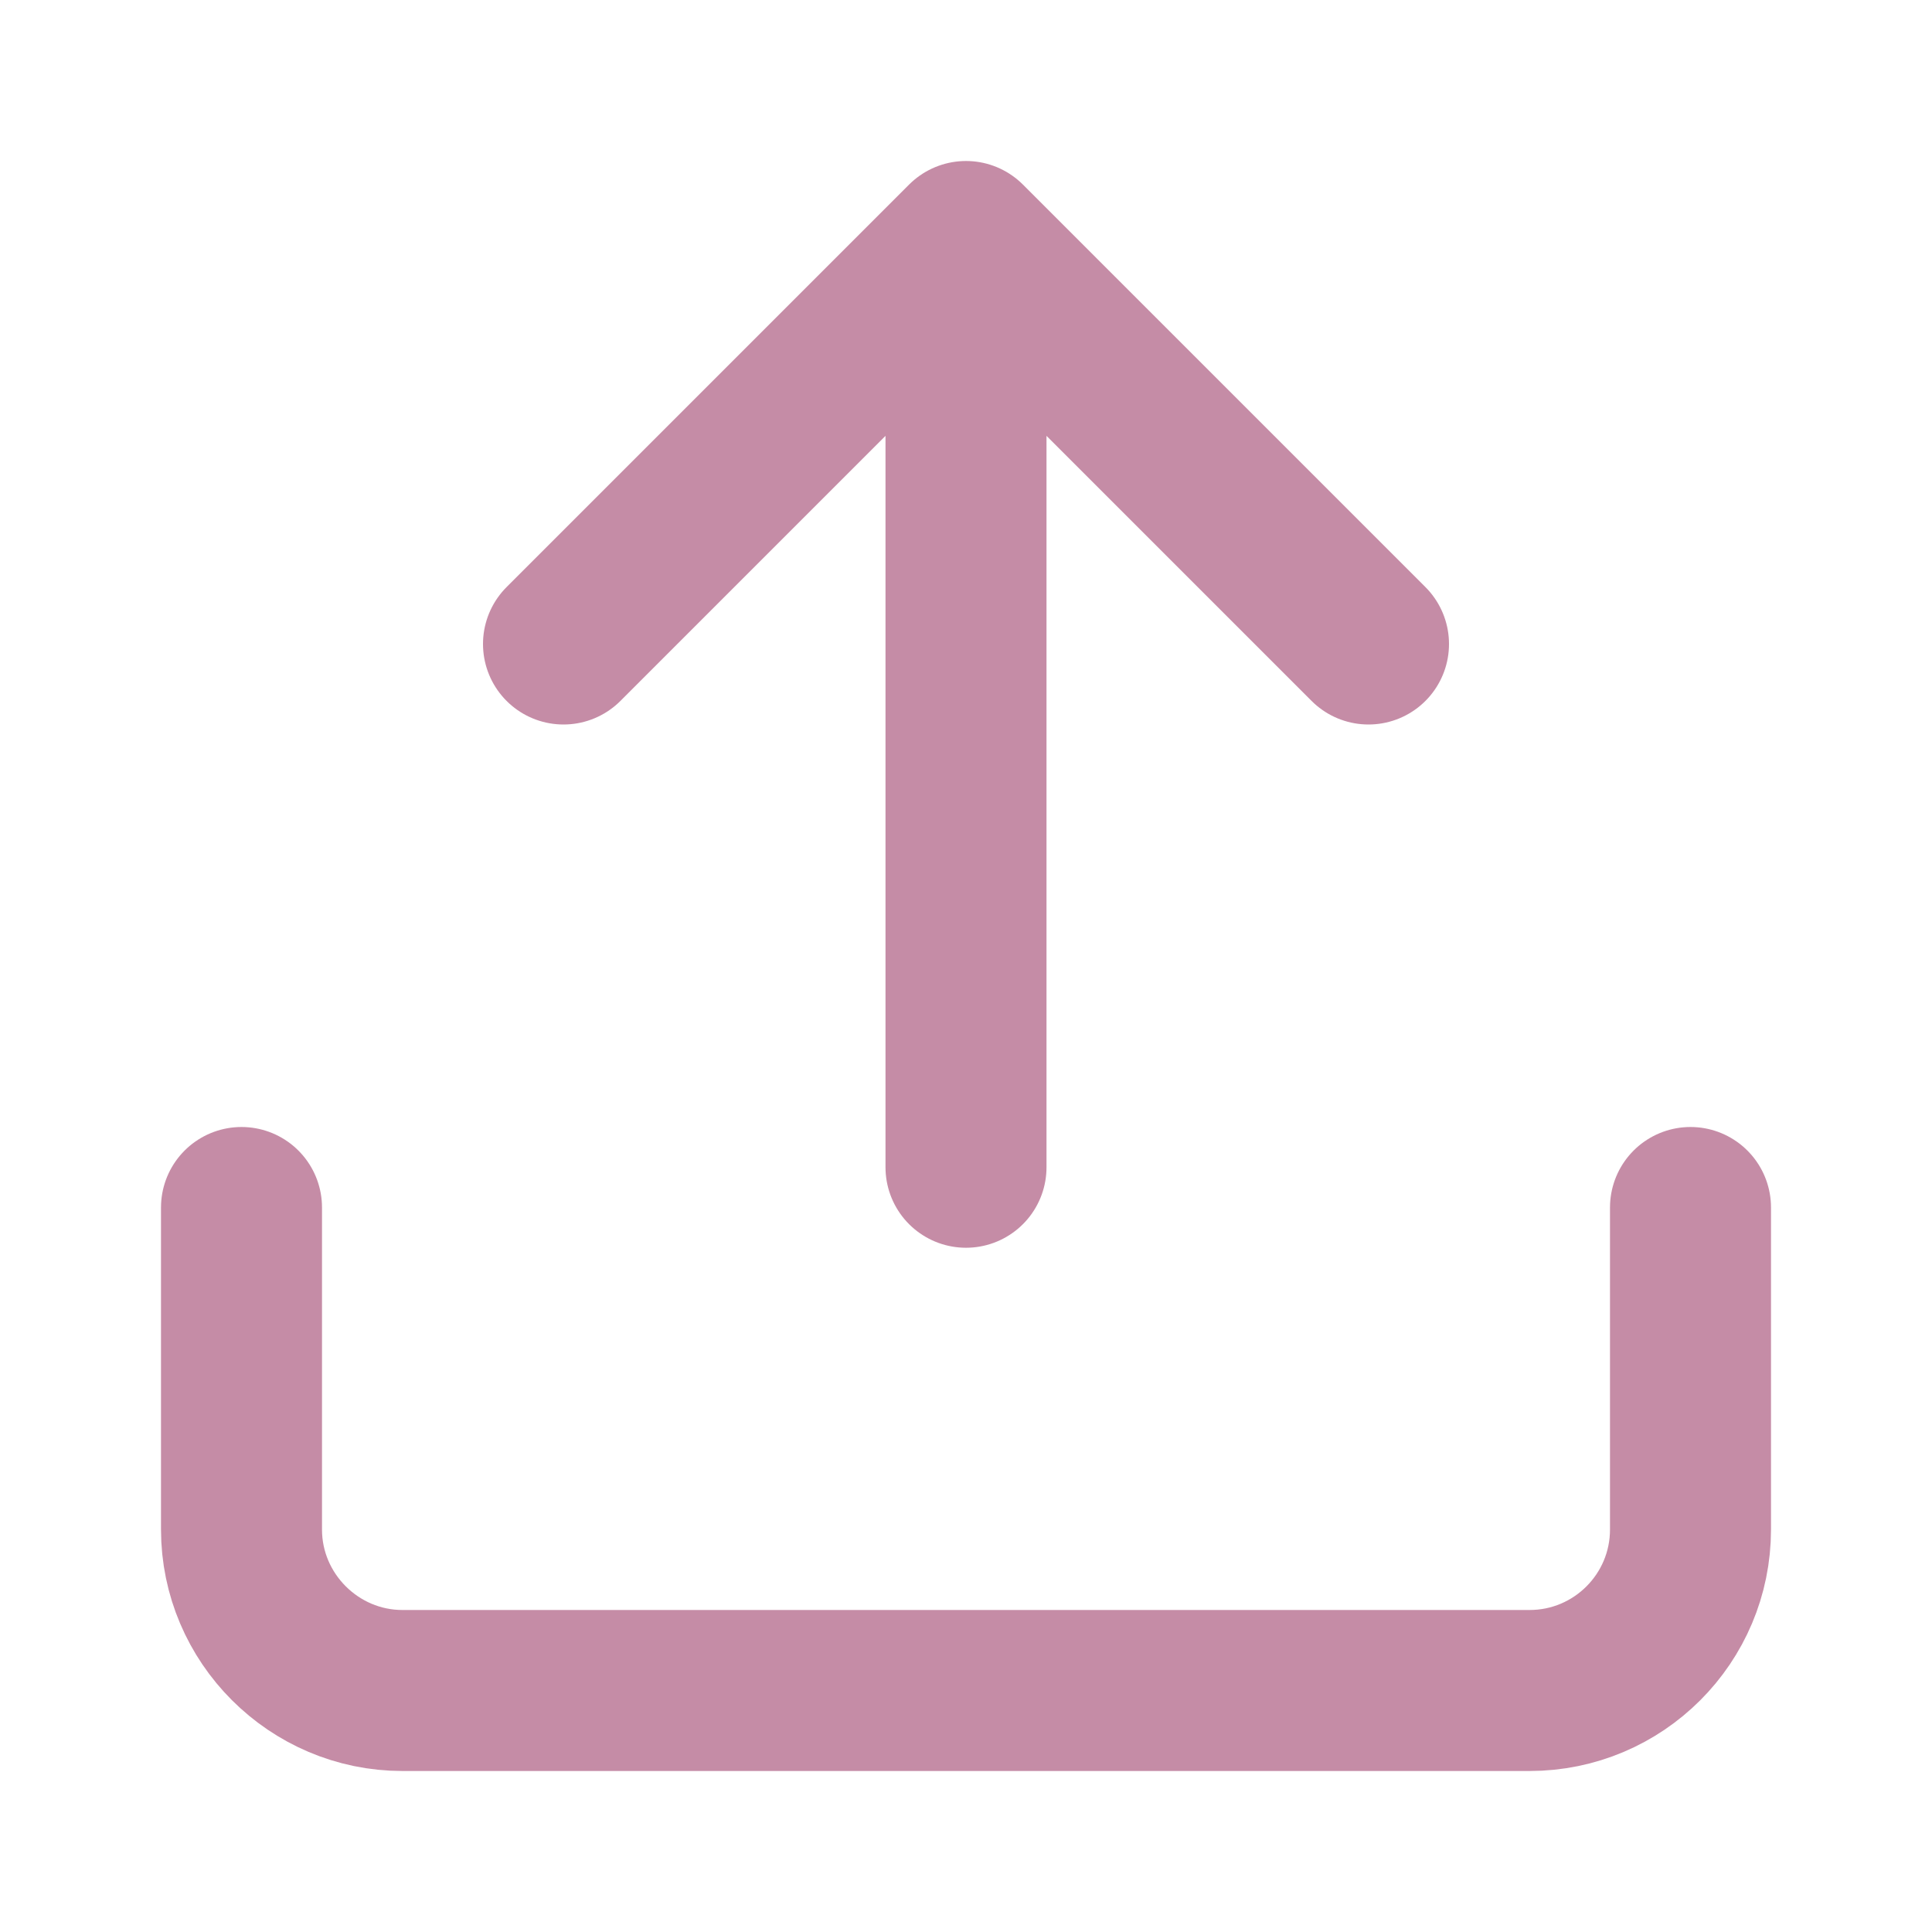
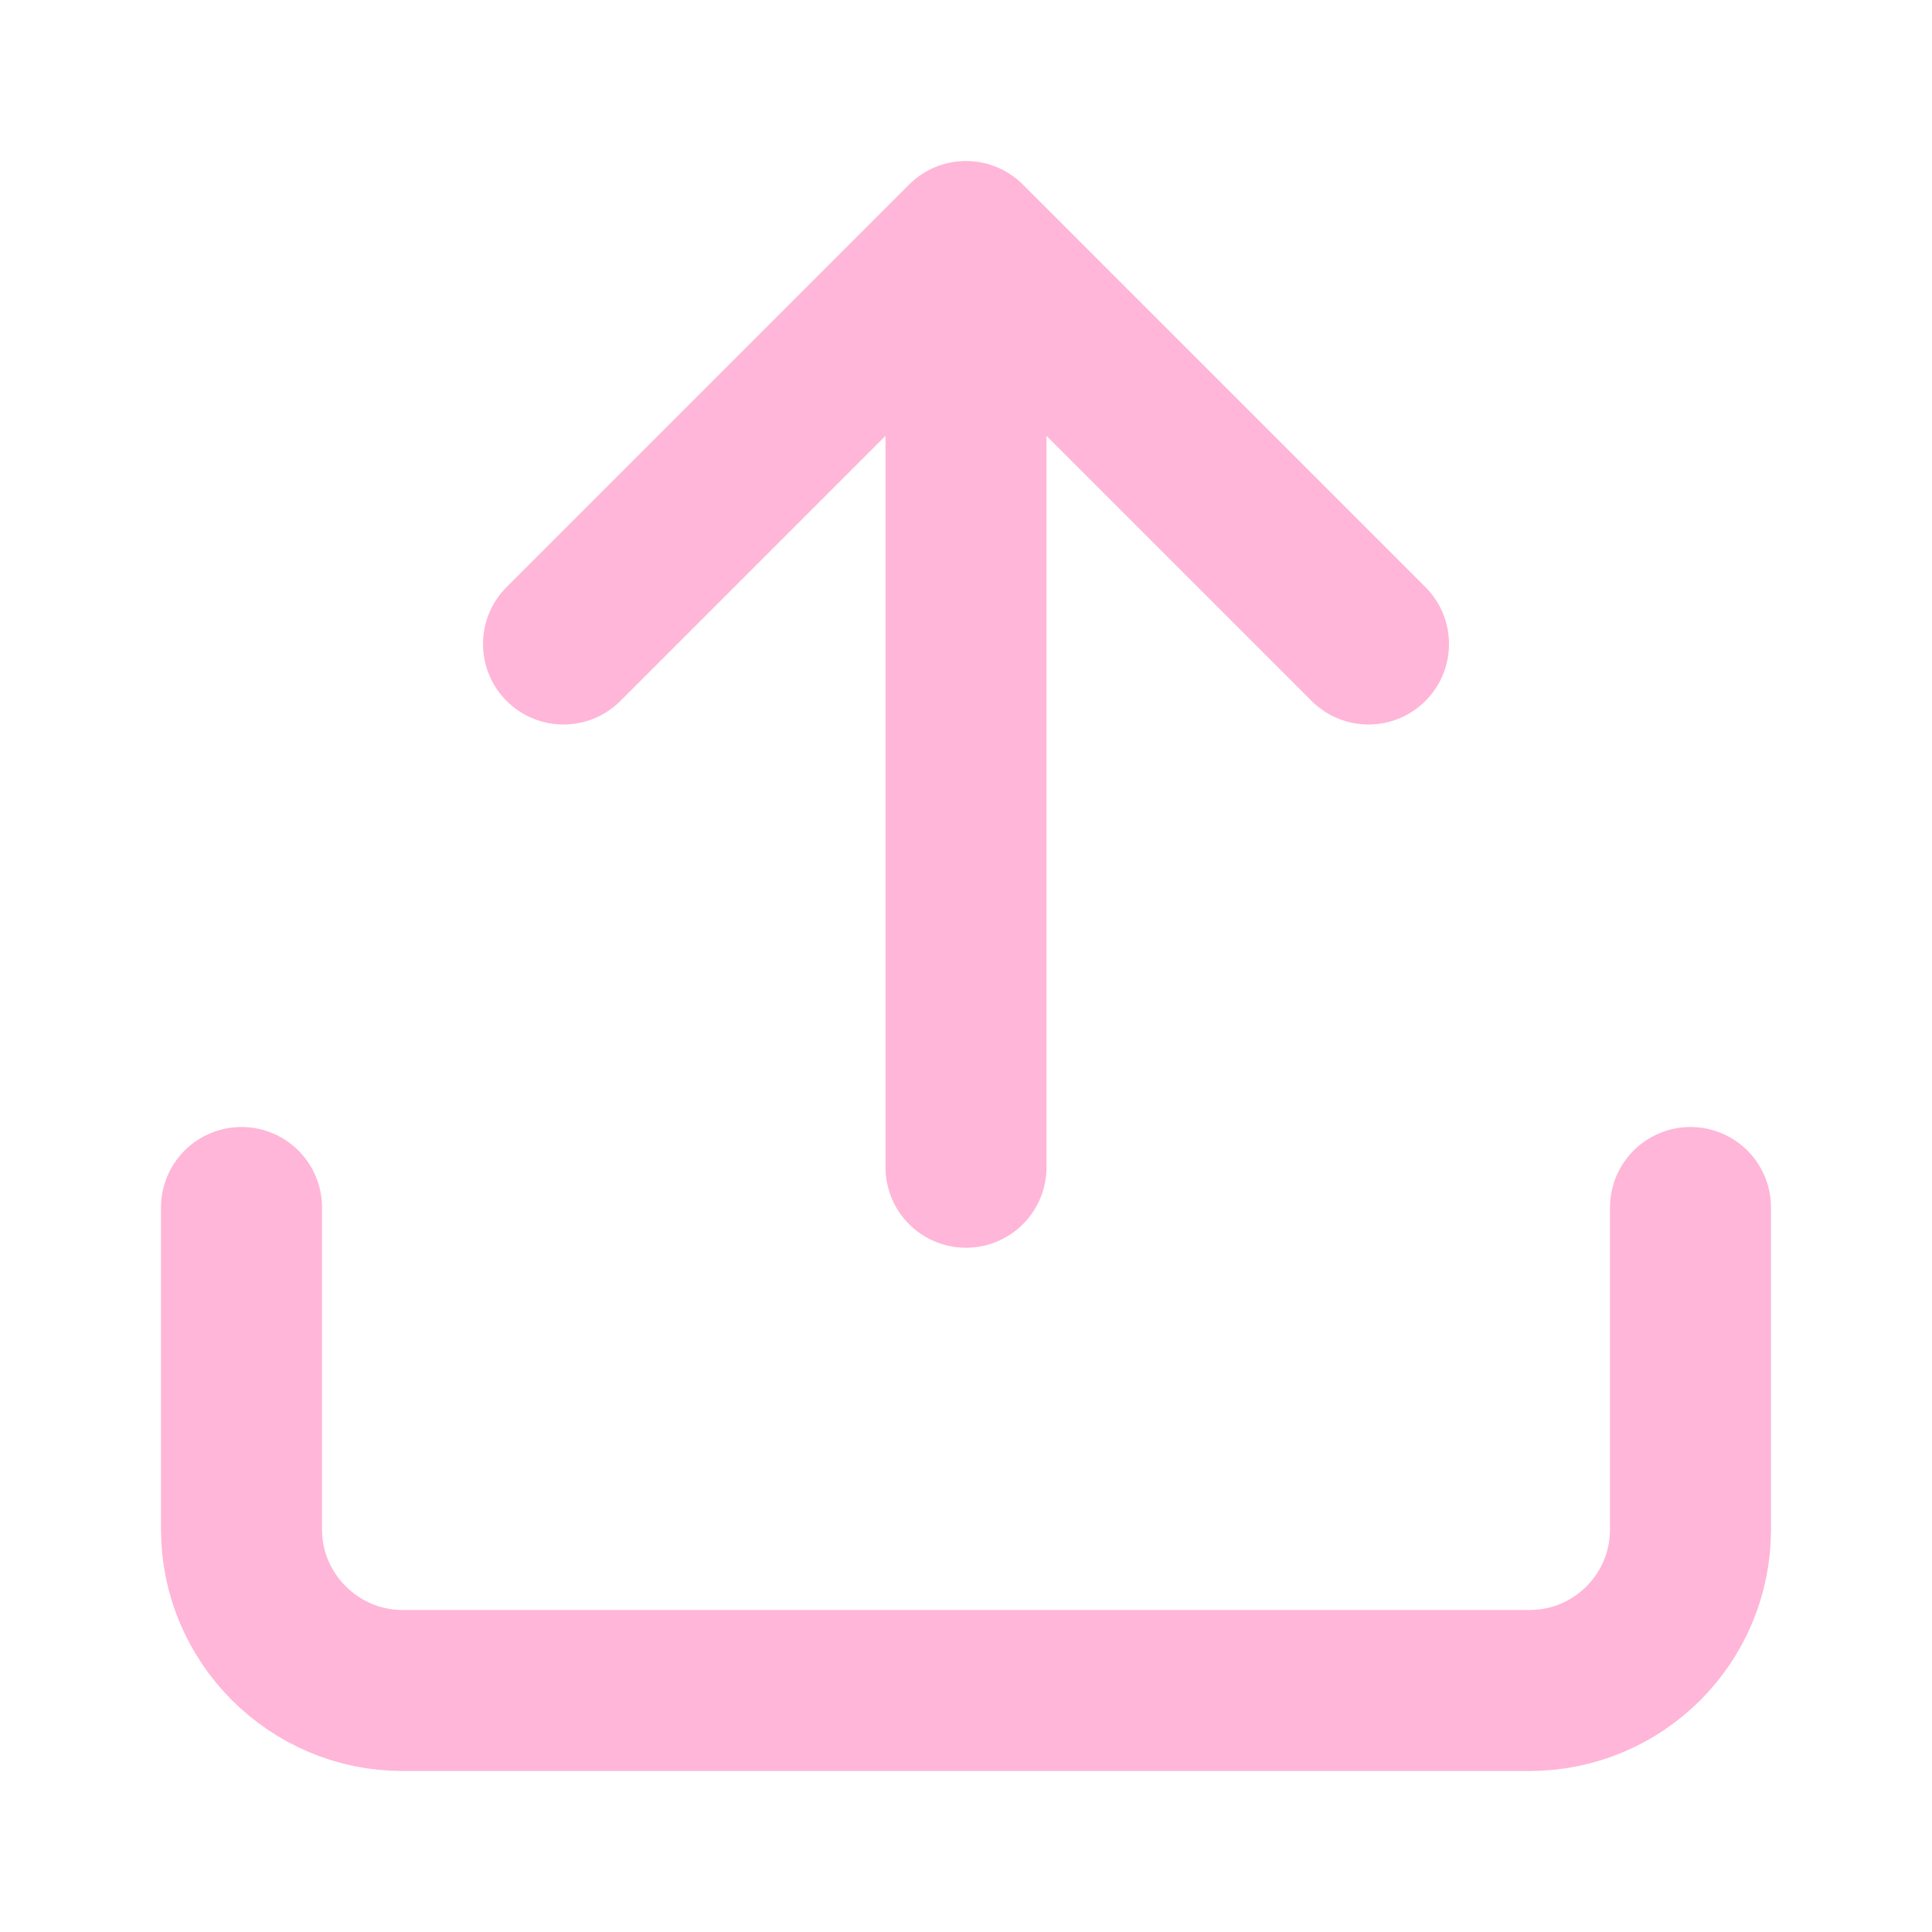
- <svg xmlns="http://www.w3.org/2000/svg" viewBox="0 0 24 24" fill="none" stroke="#c58ca6" stroke-width="2" stroke-linecap="round" stroke-linejoin="round">
+ <svg xmlns="http://www.w3.org/2000/svg" viewBox="0 0 24 24" fill="none" stroke="#ffb6d8" stroke-width="2" stroke-linecap="round" stroke-linejoin="round">
  <path d="M3 15v4c0 1.1.9 2 2 2h14a2 2 0 0 0 2-2v-4M17 8l-5-5-5 5M12 4.2v10.3" />
</svg>
